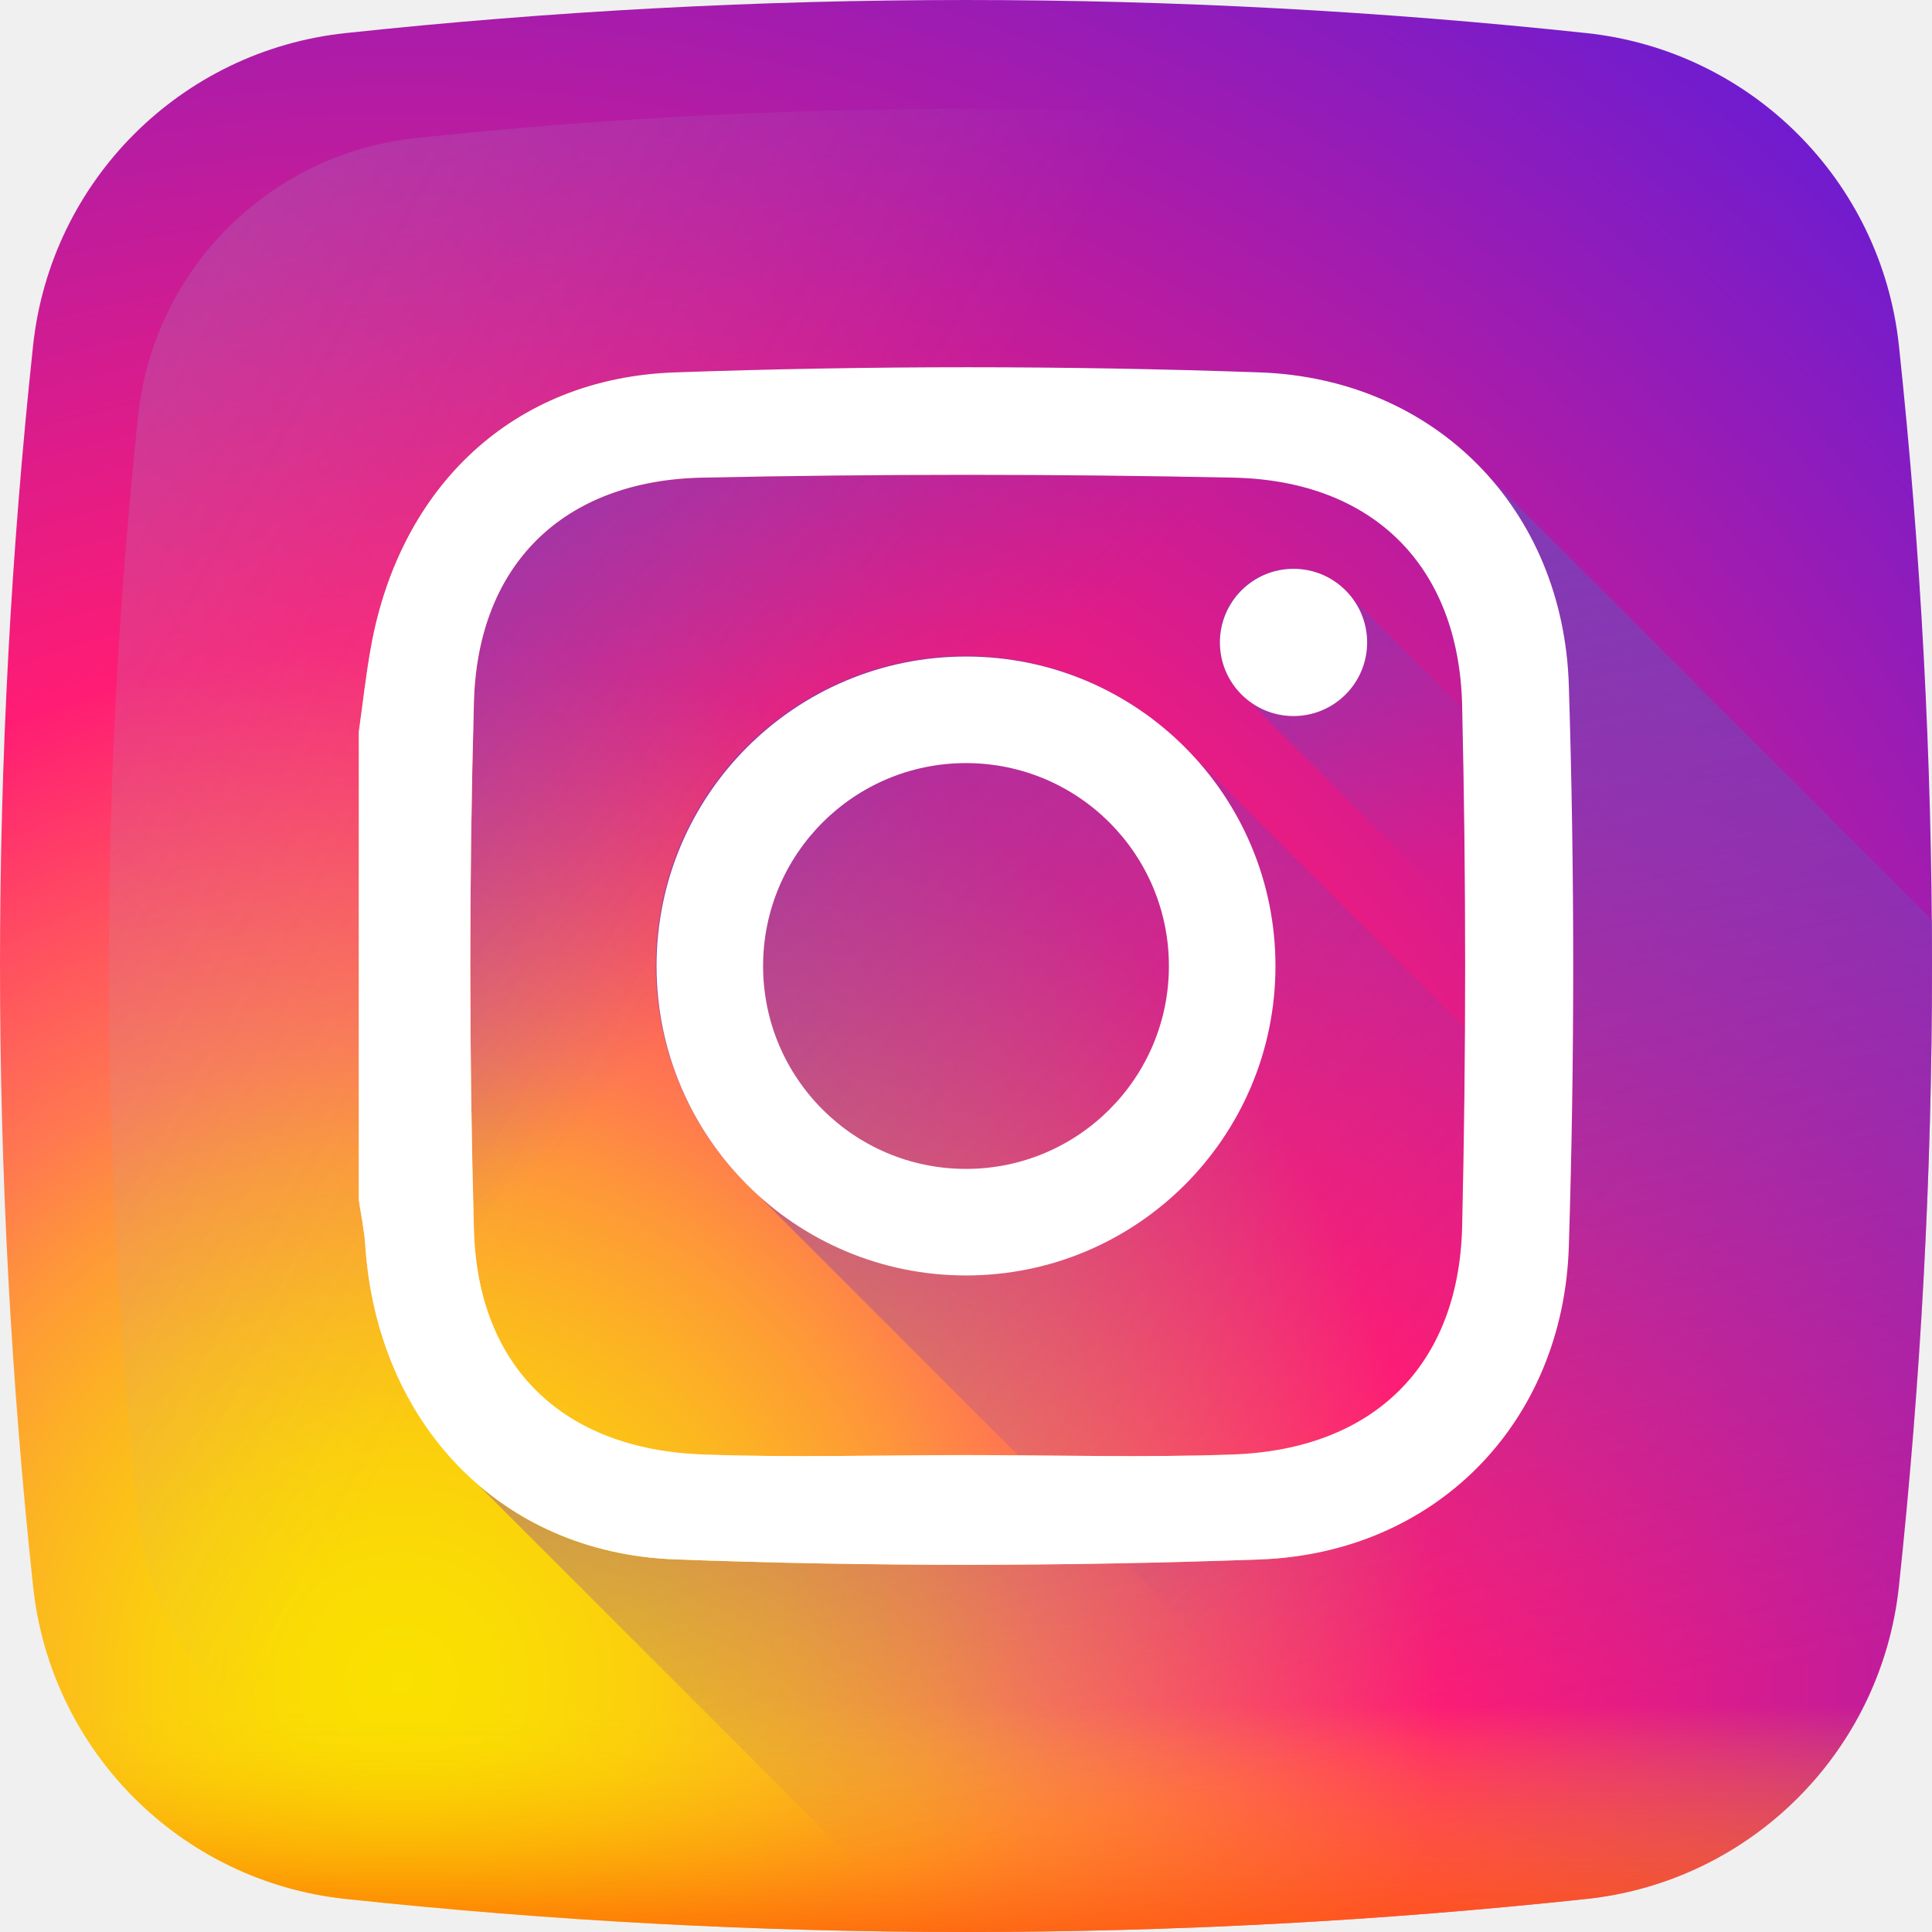
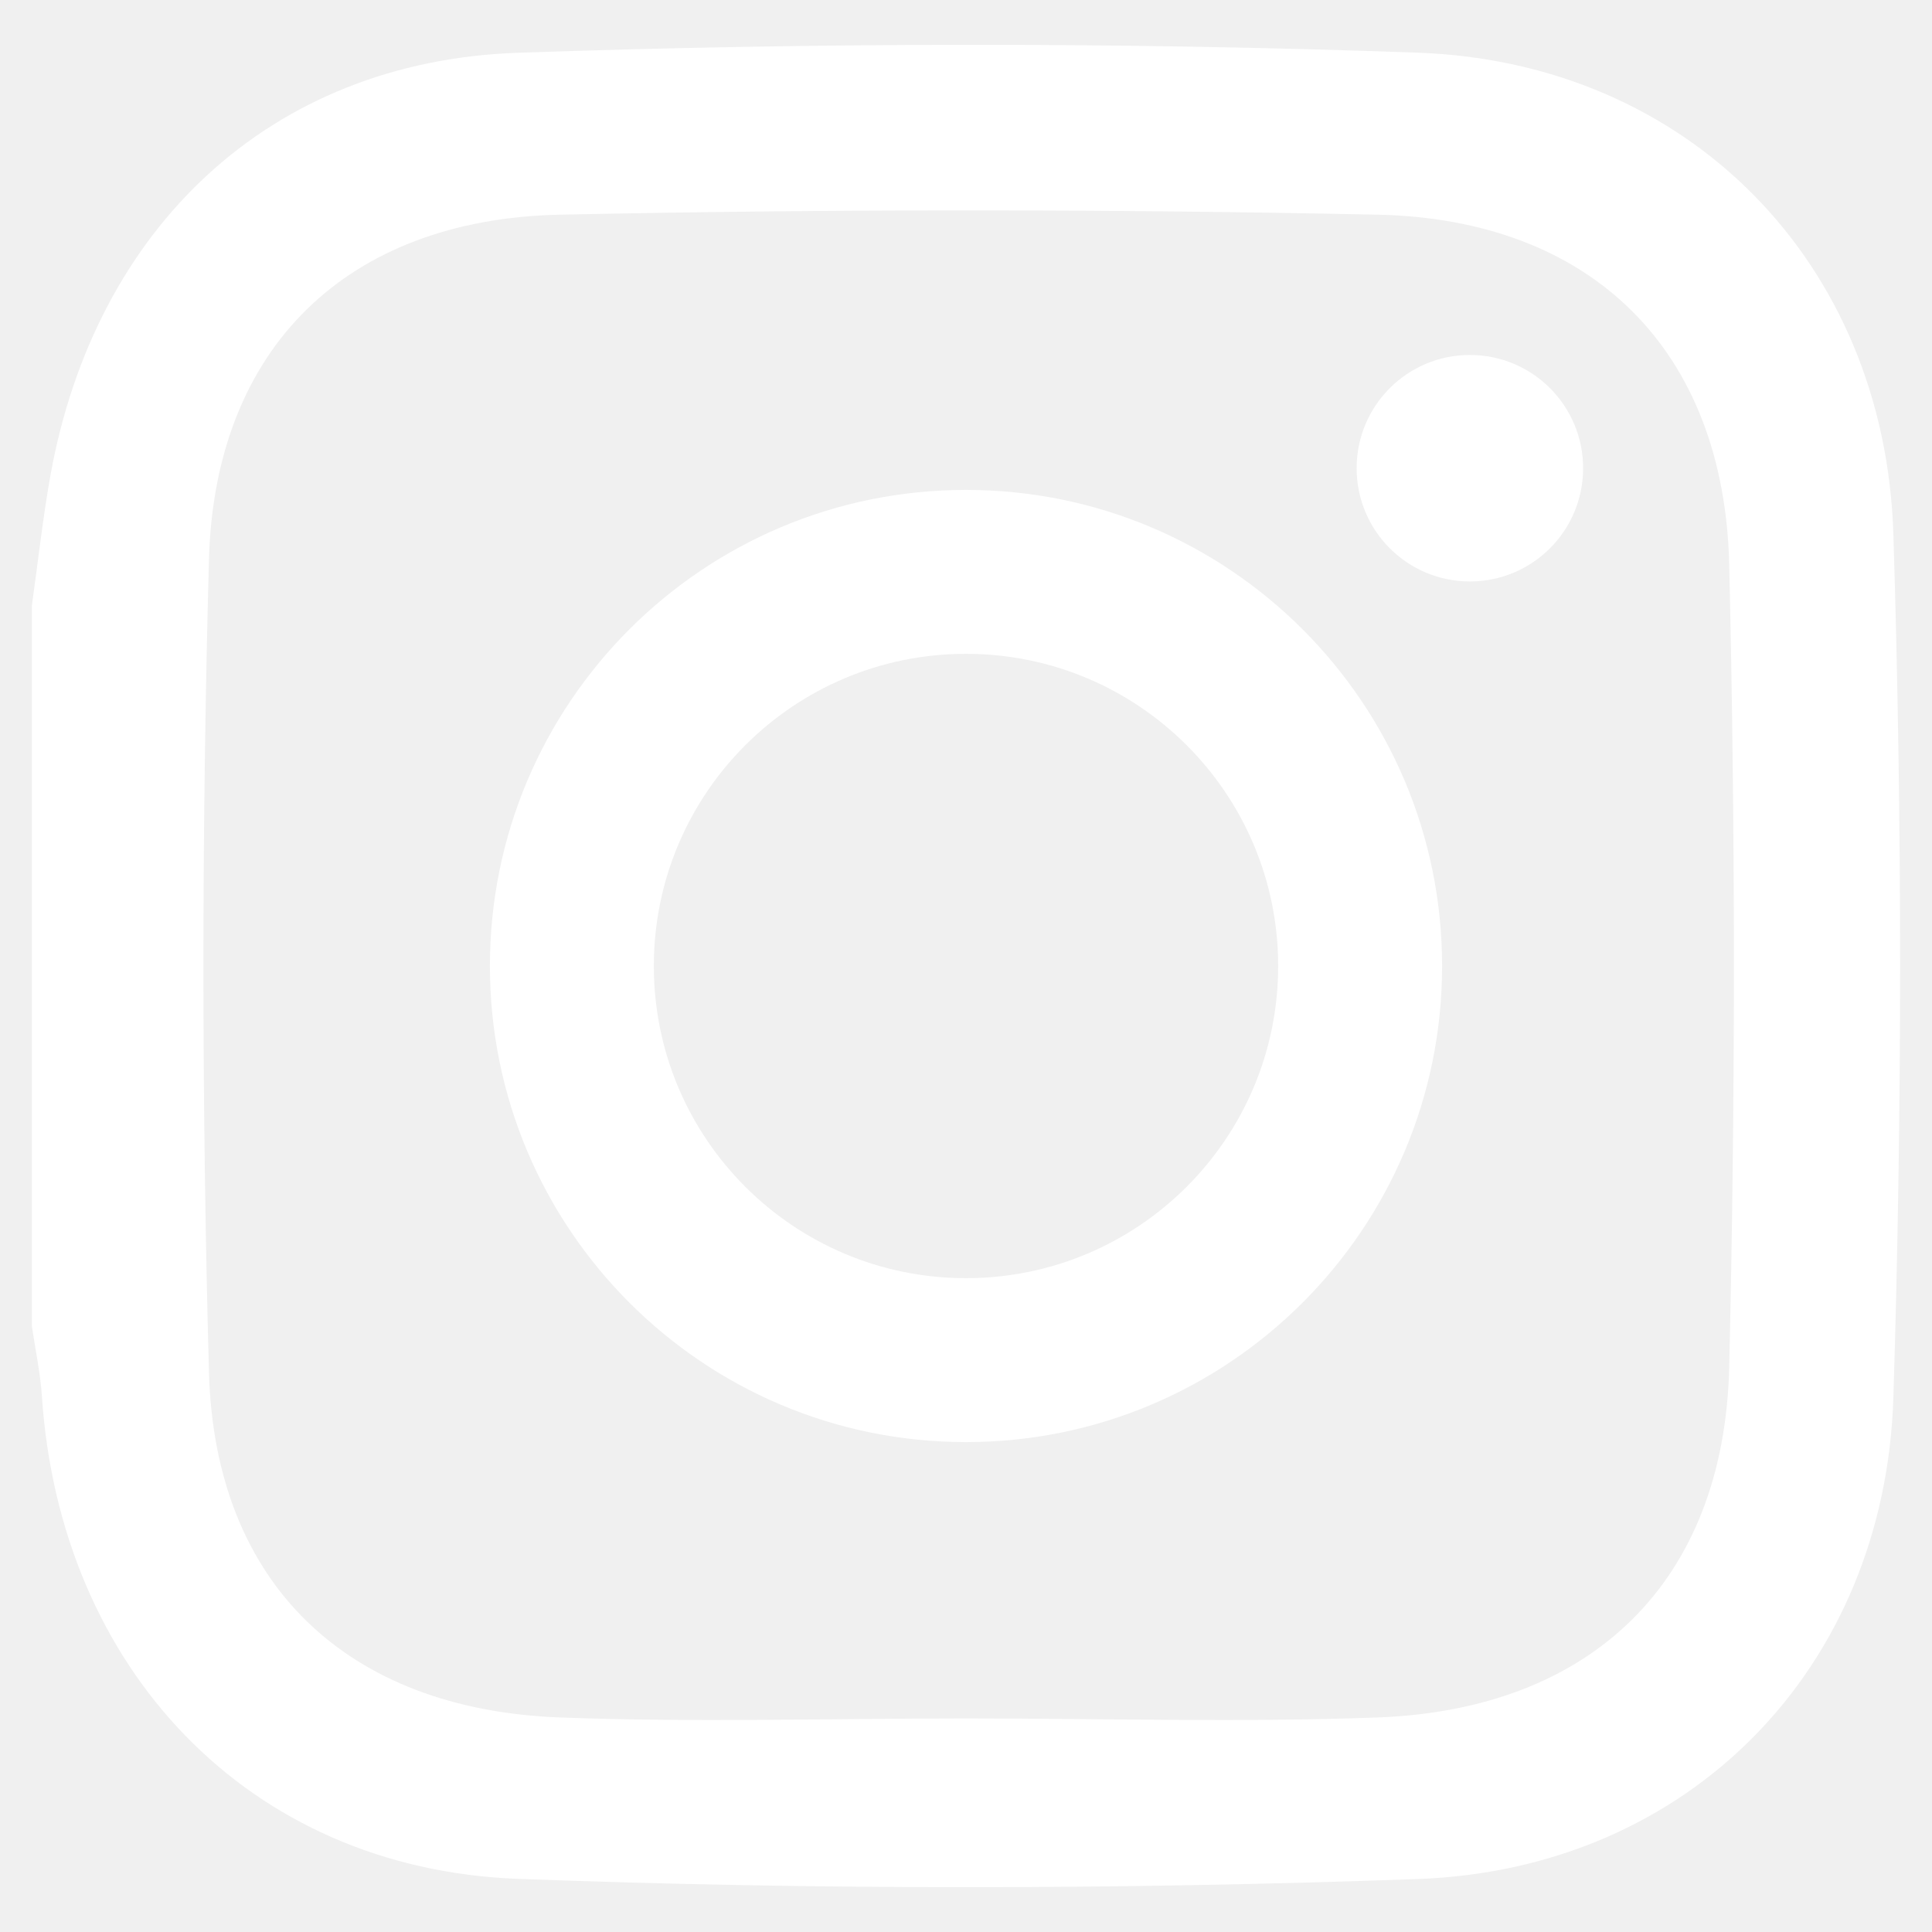
- <svg xmlns="http://www.w3.org/2000/svg" width="40" height="40" fill="none">
-   <g clip-path="url(#clip0)">
-     <path d="M39.315 7.155a7.283 7.283 0 00-6.47-6.47 120.815 120.815 0 00-25.69 0 7.283 7.283 0 00-6.47 6.47 120.815 120.815 0 000 25.69 7.283 7.283 0 006.47 6.47c8.555.913 17.135.913 25.69 0a7.283 7.283 0 006.47-6.47c.913-8.555.913-17.135 0-25.69z" fill="url(#paint0_radial)" />
-     <path d="M37.14 8.601a6.463 6.463 0 00-5.741-5.741 107.25 107.25 0 00-22.798 0A6.464 6.464 0 002.861 8.6c-.81 7.592-.81 15.206 0 22.797A6.463 6.463 0 008.6 37.14c7.592.81 15.206.81 22.797 0a6.463 6.463 0 005.742-5.74c.81-7.592.81-15.206 0-22.798z" fill="url(#paint1_linear)" />
-     <path d="M.6 32.016c.027.277.055.553.085.83a7.283 7.283 0 006.47 6.47c8.555.912 17.136.912 25.69 0a7.283 7.283 0 006.47-6.47c.03-.277.058-.553.086-.83H.599z" fill="url(#paint2_linear)" />
-     <path d="M39.315 32.845c.49-4.597.717-9.2.68-13.804l-9.142-9.143C29.71 8.594 28.042 7.78 26.08 7.709a172.25 172.25 0 00-12.108 0c-3.349.116-5.69 2.367-6.291 5.675-.106.585-.17 1.176-.253 1.765v9.699c.046.314.114.627.135.943.134 2.012.961 3.736 2.285 4.902l9.304 9.304c4.567.032 9.133-.195 13.693-.682a7.283 7.283 0 006.47-6.47z" fill="url(#paint3_linear)" />
-     <path d="M39.315 32.846a7.283 7.283 0 01-6.47 6.47c-4.559.486-9.126.713-13.691.681l-9.29-9.29c1.077.943 2.48 1.517 4.11 1.578 4.03.152 8.076.148 12.107.002 3.647-.132 6.285-2.83 6.4-6.476a185.56 185.56 0 000-11.625c-.053-1.682-.643-3.162-1.622-4.282l9.137 9.137c.036 4.603-.19 9.208-.68 13.805z" fill="url(#paint4_linear)" />
-     <path d="M24.72 15.669a6.407 6.407 0 10-9.051 9.051l14.823 14.823c.785-.068 1.57-.144 2.353-.228a7.284 7.284 0 006.47-6.47c.084-.784.16-1.568.228-2.353L24.72 15.67z" fill="url(#paint5_linear)" />
-     <path d="M39.922 24.309l-11.93-11.93a1.524 1.524 0 10-2.133 2.133l13.85 13.851c.094-1.35.165-2.703.213-4.054z" fill="url(#paint6_linear)" />
-     <path d="M7.429 15.149c.083-.589.147-1.18.253-1.764.6-3.309 2.942-5.56 6.291-5.675a172.25 172.25 0 0112.108 0c3.646.13 6.285 2.83 6.4 6.476a186.03 186.03 0 010 11.624c-.115 3.647-2.754 6.345-6.4 6.477-4.03.145-8.076.149-12.108-.002-3.645-.137-6.165-2.842-6.41-6.494-.02-.316-.088-.63-.134-.944V15.15zm12.574 14.977c1.845 0 3.692.055 5.535-.013 2.89-.107 4.666-1.831 4.734-4.718.083-3.596.083-7.197 0-10.794-.068-2.886-1.846-4.65-4.734-4.712a261.253 261.253 0 00-11 0c-2.866.06-4.648 1.789-4.726 4.643-.1 3.642-.1 7.29 0 10.932.078 2.854 1.86 4.543 4.726 4.649 1.82.068 3.643.013 5.465.013z" fill="url(#paint7_linear)" />
-     <path d="M7.429 15.149c.083-.589.147-1.18.253-1.764.6-3.309 2.942-5.56 6.291-5.675a172.25 172.25 0 0112.108 0c3.646.13 6.285 2.83 6.4 6.476a186.03 186.03 0 010 11.624c-.115 3.647-2.754 6.345-6.4 6.477-4.03.145-8.076.149-12.108-.002-3.645-.137-6.165-2.842-6.41-6.494-.02-.316-.088-.63-.134-.944V15.15zm12.574 14.977c1.845 0 3.692.055 5.535-.013 2.89-.107 4.666-1.831 4.734-4.718.083-3.596.083-7.197 0-10.794-.068-2.886-1.846-4.65-4.734-4.712a261.253 261.253 0 00-11 0c-2.866.06-4.648 1.789-4.726 4.643-.1 3.642-.1 7.29 0 10.932.078 2.854 1.86 4.543 4.726 4.649 1.82.068 3.643.013 5.465.013z" fill="#fff" />
-     <path d="M20 13.593a6.407 6.407 0 100 12.814 6.407 6.407 0 000-12.814zm0 10.608a4.2 4.2 0 110-8.402 4.2 4.2 0 010 8.402zM28.305 13.301a1.524 1.524 0 11-3.048 0 1.524 1.524 0 013.048 0z" fill="#fff" />
-   </g>
-   <defs>
-     <linearGradient id="paint1_linear" x1="15.342" y1="17.379" x2="-52.423" y2="-20.738" gradientUnits="userSpaceOnUse">
-       <stop stop-color="#A1B5D8" stop-opacity="0" />
-       <stop offset=".309" stop-color="#90A2BD" stop-opacity=".31" />
-       <stop offset=".755" stop-color="#7C8B9C" stop-opacity=".757" />
-       <stop offset="1" stop-color="#748290" />
-     </linearGradient>
-     <linearGradient id="paint2_linear" x1="20" y1="35.31" x2="20" y2="41.545" gradientUnits="userSpaceOnUse">
-       <stop stop-color="#FAE100" stop-opacity="0" />
-       <stop offset=".307" stop-color="#FCA800" stop-opacity=".306" />
-       <stop offset=".627" stop-color="#FE7300" stop-opacity=".627" />
-       <stop offset=".869" stop-color="#FF5200" stop-opacity=".867" />
-       <stop offset="1" stop-color="#FF4500" />
-     </linearGradient>
-     <linearGradient id="paint3_linear" x1="17.724" y1="17.668" x2="7.825" y2="7.769" gradientUnits="userSpaceOnUse">
-       <stop stop-color="#833AB4" stop-opacity="0" />
-       <stop offset="1" stop-color="#833AB4" />
-     </linearGradient>
-     <linearGradient id="paint4_linear" x1="27.414" y1="36.585" x2="22.473" y2="13.292" gradientUnits="userSpaceOnUse">
-       <stop stop-color="#833AB4" stop-opacity="0" />
-       <stop offset="1" stop-color="#833AB4" />
-     </linearGradient>
-     <linearGradient id="paint5_linear" x1="29.294" y1="29.294" x2="9.449" y2="9.449" gradientUnits="userSpaceOnUse">
-       <stop stop-color="#833AB4" stop-opacity="0" />
-       <stop offset="1" stop-color="#833AB4" />
-     </linearGradient>
-     <linearGradient id="paint6_linear" x1="30.766" y1="17.286" x2="24.204" y2="10.724" gradientUnits="userSpaceOnUse">
-       <stop stop-color="#833AB4" stop-opacity="0" />
-       <stop offset="1" stop-color="#833AB4" />
-     </linearGradient>
-     <linearGradient id="paint7_linear" x1="27.942" y1="12.113" x2="11.761" y2="28.294" gradientUnits="userSpaceOnUse">
-       <stop stop-color="#833AB4" />
-       <stop offset=".092" stop-color="#9C3495" />
-       <stop offset=".293" stop-color="#DC2546" />
-       <stop offset=".392" stop-color="#FD1D1D" />
-       <stop offset=".559" stop-color="#FC6831" />
-       <stop offset=".689" stop-color="#FC9B40" />
-       <stop offset=".752" stop-color="#FCAF45" />
-       <stop offset=".781" stop-color="#FDB750" />
-       <stop offset=".866" stop-color="#FECB6A" />
-       <stop offset=".942" stop-color="#FFD87A" />
-       <stop offset="1" stop-color="#FFDC80" />
-     </linearGradient>
-     <radialGradient id="paint0_radial" cx="0" cy="0" r="1" gradientUnits="userSpaceOnUse" gradientTransform="translate(8.2 34.957) scale(44.113)">
-       <stop stop-color="#FAE100" />
-       <stop offset=".054" stop-color="#FADC04" />
-       <stop offset=".117" stop-color="#FBCE0E" />
-       <stop offset=".183" stop-color="#FCB720" />
-       <stop offset=".251" stop-color="#FE9838" />
-       <stop offset=".305" stop-color="#FF7950" />
-       <stop offset=".492" stop-color="#FF1C74" />
-       <stop offset="1" stop-color="#6C1CD1" />
-     </radialGradient>
-     <clipPath id="clip0">
-       <path fill="#fff" d="M0 0h40v40H0z" />
-     </clipPath>
-   </defs>
+ <svg xmlns="http://www.w3.org/2000/svg" width="26" height="26" viewBox="0 0 26 26" fill="none">
+   <path d="M0.429 8.149C0.512 7.56 0.576 6.969 0.681 6.385C1.282 3.076 3.624 0.825 6.973 0.71C11.005 0.571 15.05 0.564 19.081 0.709C22.726 0.84 25.366 3.539 25.48 7.186C25.601 11.057 25.601 14.939 25.48 18.81C25.366 22.457 22.727 25.155 19.082 25.287C15.05 25.432 11.005 25.436 6.973 25.285C3.328 25.148 0.807 22.443 0.564 18.791C0.543 18.475 0.475 18.162 0.429 17.848C0.429 14.614 0.429 11.382 0.429 8.149ZM13.003 23.126C14.848 23.126 16.695 23.181 18.538 23.113C21.427 23.006 23.204 21.282 23.271 18.395C23.355 14.799 23.355 11.197 23.271 7.601C23.204 4.715 21.426 2.95 18.538 2.889C14.872 2.812 11.203 2.812 7.537 2.889C4.672 2.949 2.889 4.678 2.812 7.532C2.713 11.174 2.713 14.822 2.812 18.464C2.889 21.318 4.672 23.007 7.538 23.113C9.357 23.181 11.181 23.126 13.003 23.126Z" fill="white" />
+   <path d="M13 6.593C9.461 6.593 6.593 9.462 6.593 13C6.593 16.538 9.461 19.407 13 19.407C16.538 19.407 19.407 16.538 19.407 13C19.407 9.462 16.538 6.593 13 6.593ZM13 17.201C10.679 17.201 8.799 15.32 8.799 13C8.799 10.68 10.679 8.799 13 8.799C15.32 8.799 17.201 10.68 17.201 13C17.201 15.32 15.32 17.201 13 17.201Z" fill="white" />
+   <path d="M21.305 6.301C21.305 7.143 20.623 7.825 19.781 7.825C18.939 7.825 18.257 7.143 18.257 6.301C18.257 5.459 18.939 4.777 19.781 4.777C20.623 4.777 21.305 5.459 21.305 6.301Z" fill="white" />
</svg>
